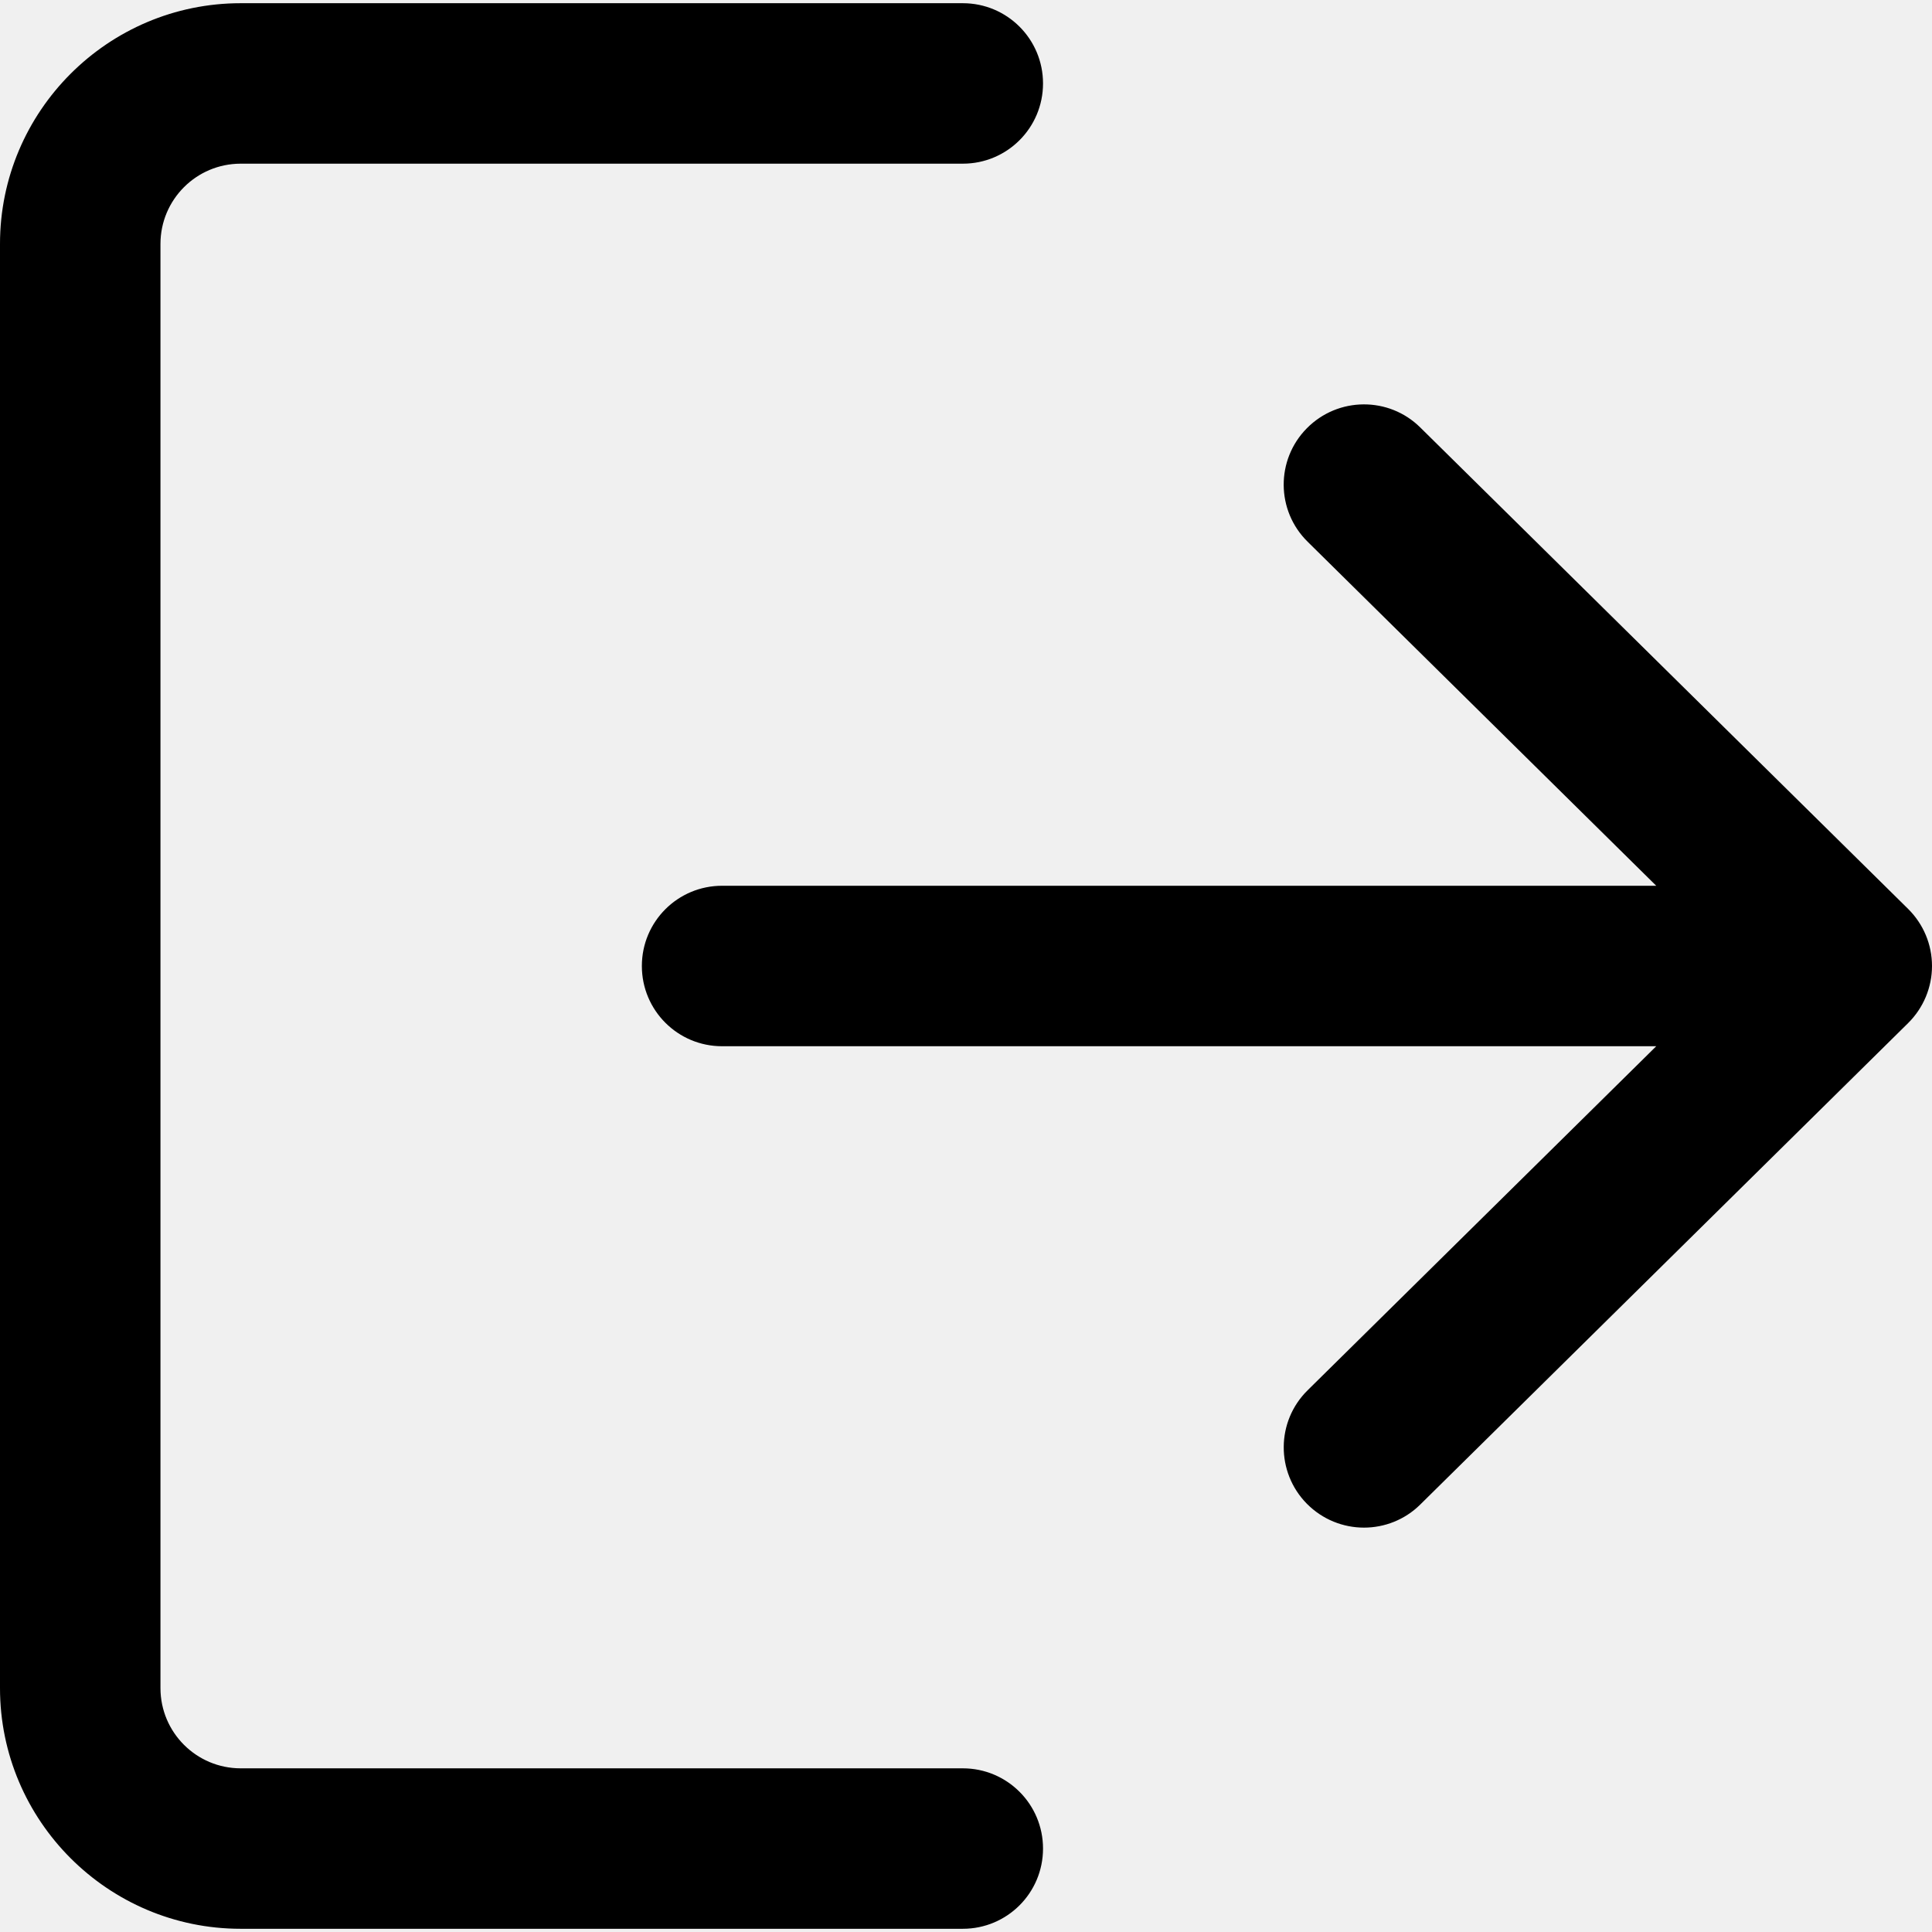
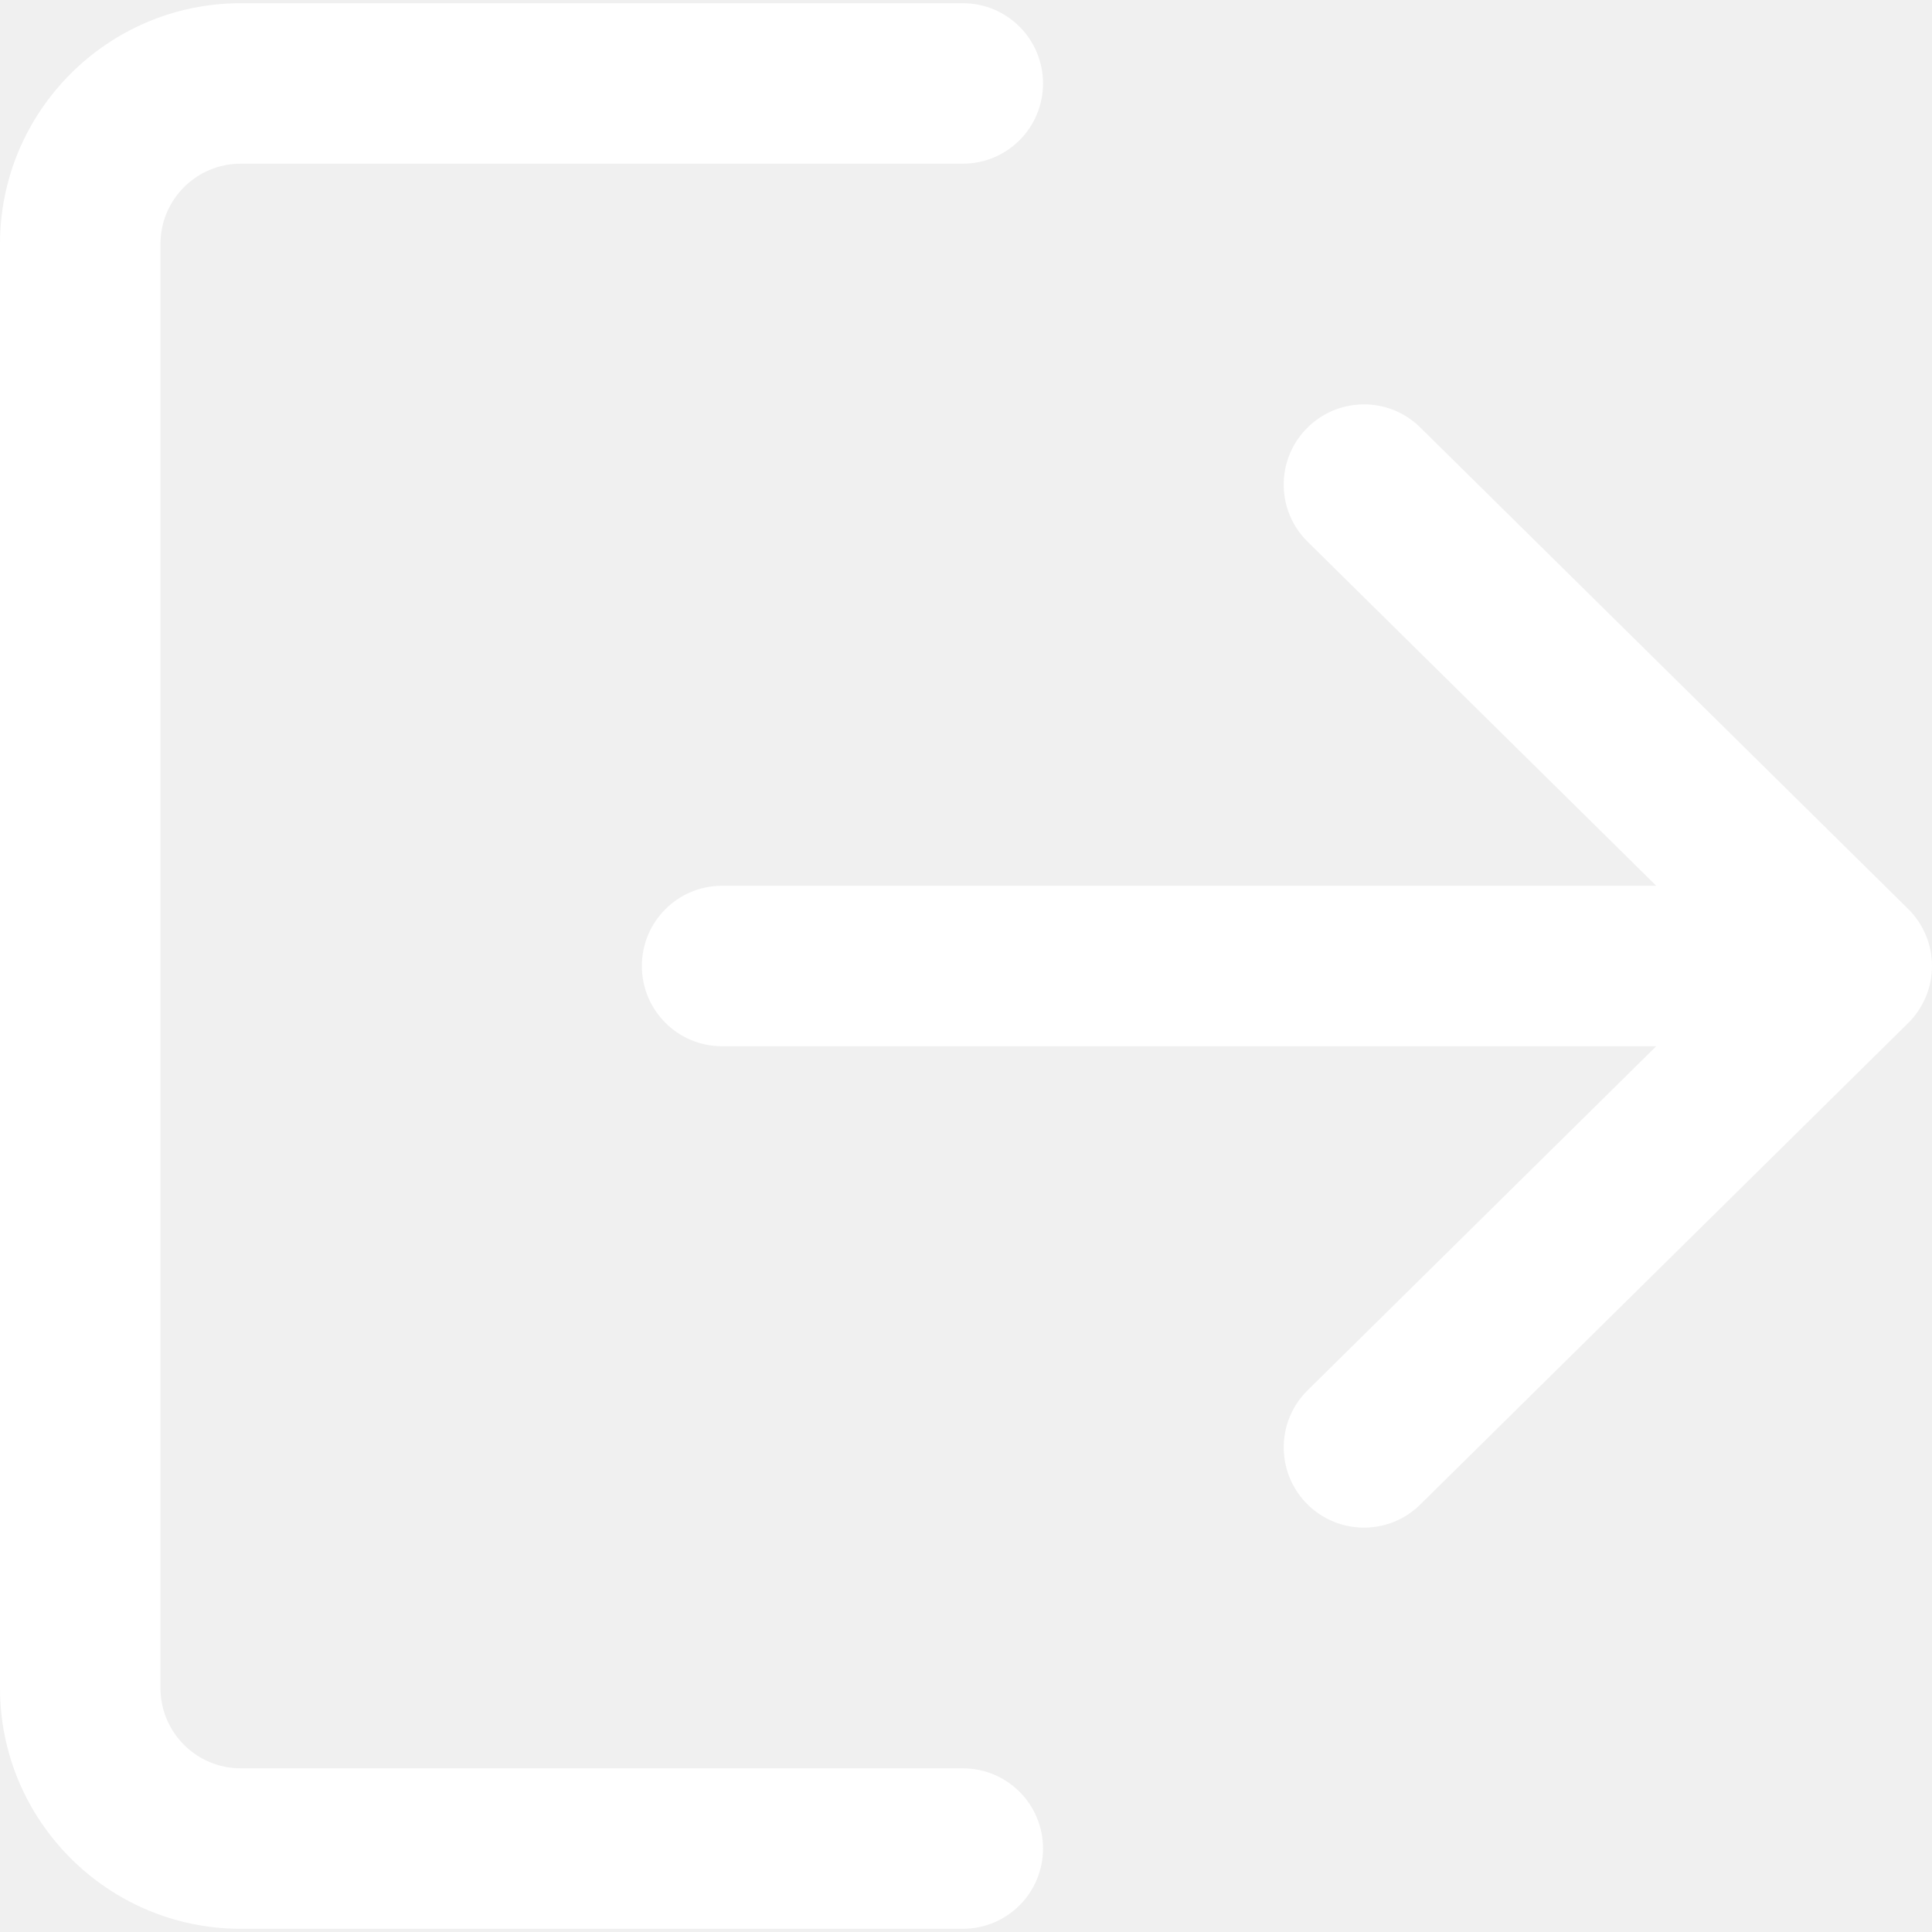
<svg xmlns="http://www.w3.org/2000/svg" version="1.1" id="Capa_1" x="0px" y="0px" viewBox="0 0 512 512" style="enable-background:new 0 0 512 512;" xml:space="preserve">
  <g>
-     <g>
+     <g fill="#fff">
      <path d="M255.15,468.625H63.787c-11.737,0-21.262-9.526-21.262-21.262V64.638c0-11.737,9.526-21.262,21.262-21.262H255.15    c11.758,0,21.262-9.504,21.262-21.262S266.908,0.85,255.15,0.85H63.787C28.619,0.85,0,29.47,0,64.638v382.724    c0,35.168,28.619,63.787,63.787,63.787H255.15c11.758,0,21.262-9.504,21.262-21.262    C276.412,478.129,266.908,468.625,255.15,468.625z" />
    </g>
  </g>
  <g>
-     <g>
+     <g fill="#fff">
      <path d="M505.664,240.861L376.388,113.286c-8.335-8.25-21.815-8.143-30.065,0.213s-8.165,21.815,0.213,30.065l92.385,91.173    H191.362c-11.758,0-21.262,9.504-21.262,21.262c0,11.758,9.504,21.263,21.262,21.263h247.559l-92.385,91.173    c-8.377,8.25-8.441,21.709-0.213,30.065c4.167,4.21,9.653,6.336,15.139,6.336c5.401,0,10.801-2.041,14.926-6.124l129.276-127.575    c4.04-3.997,6.336-9.441,6.336-15.139C512,250.302,509.725,244.88,505.664,240.861z" />
    </g>
  </g>
  <g>
</g>
  <g>
</g>
  <g>
</g>
  <g>
</g>
  <g>
</g>
  <g>
</g>
  <g>
</g>
  <g>
</g>
  <g>
</g>
  <g>
</g>
  <g>
</g>
  <g>
</g>
  <g>
</g>
  <g>
</g>
  <g>
</g>
</svg>
